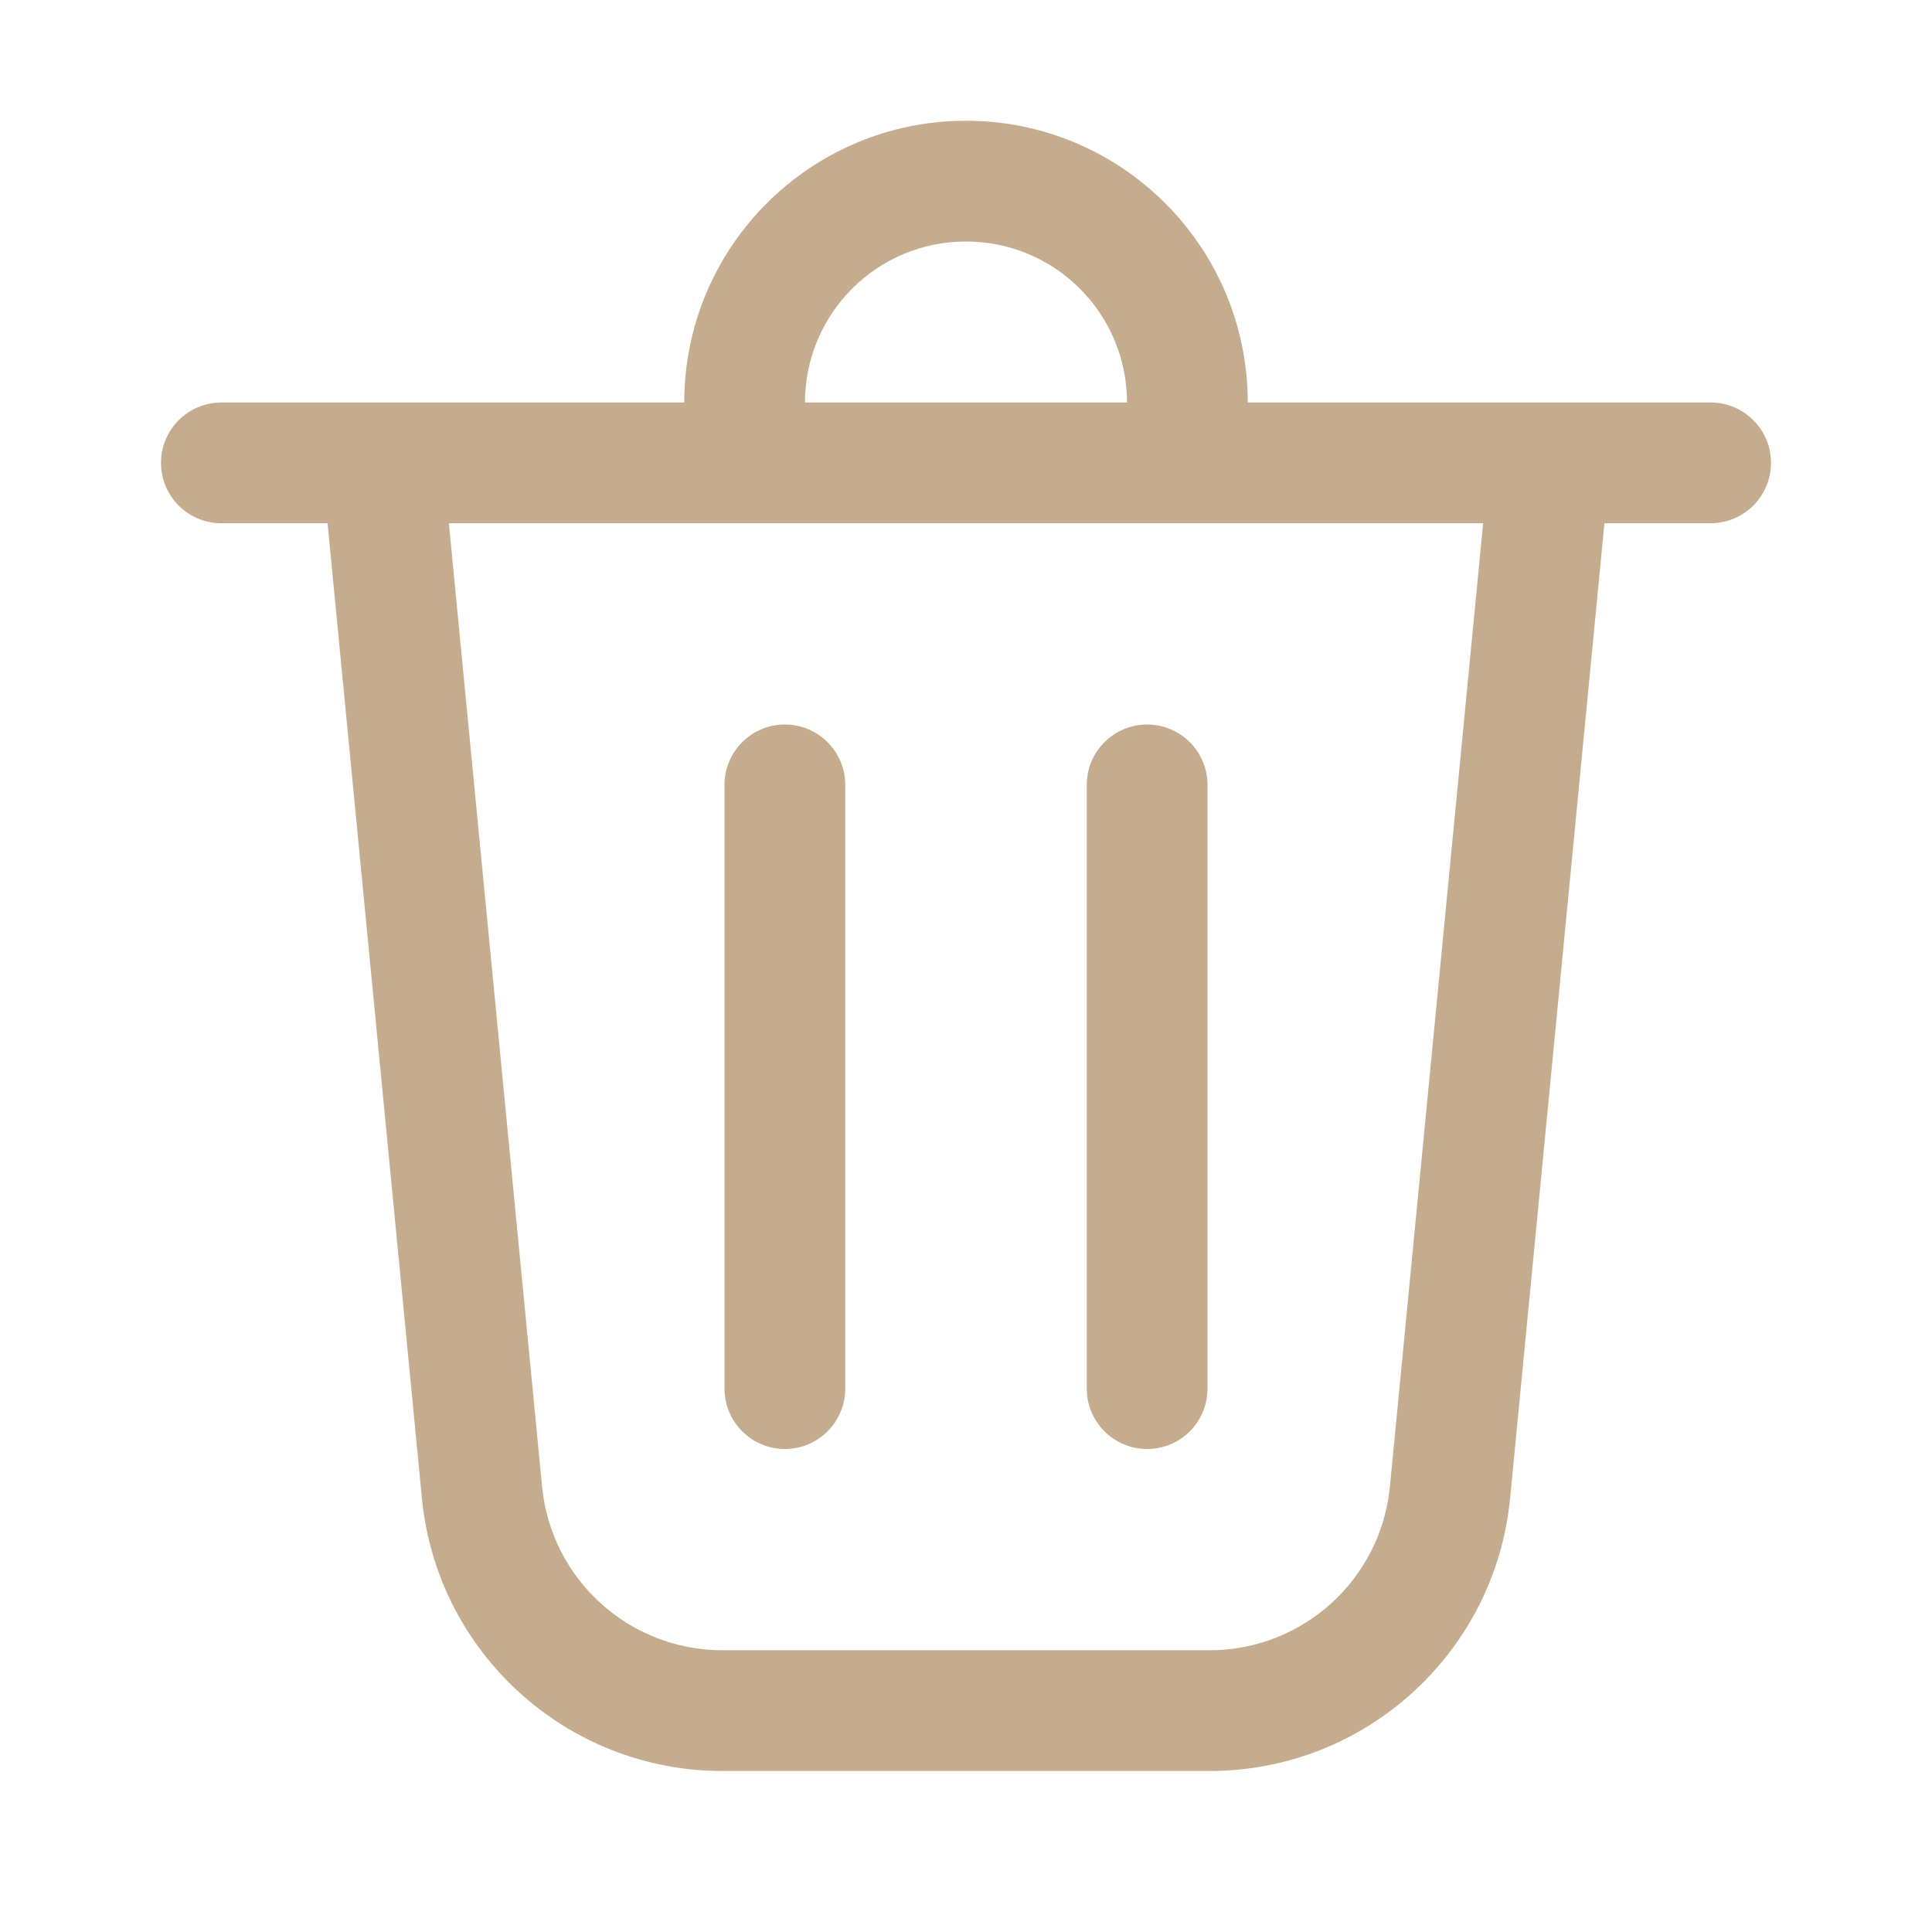
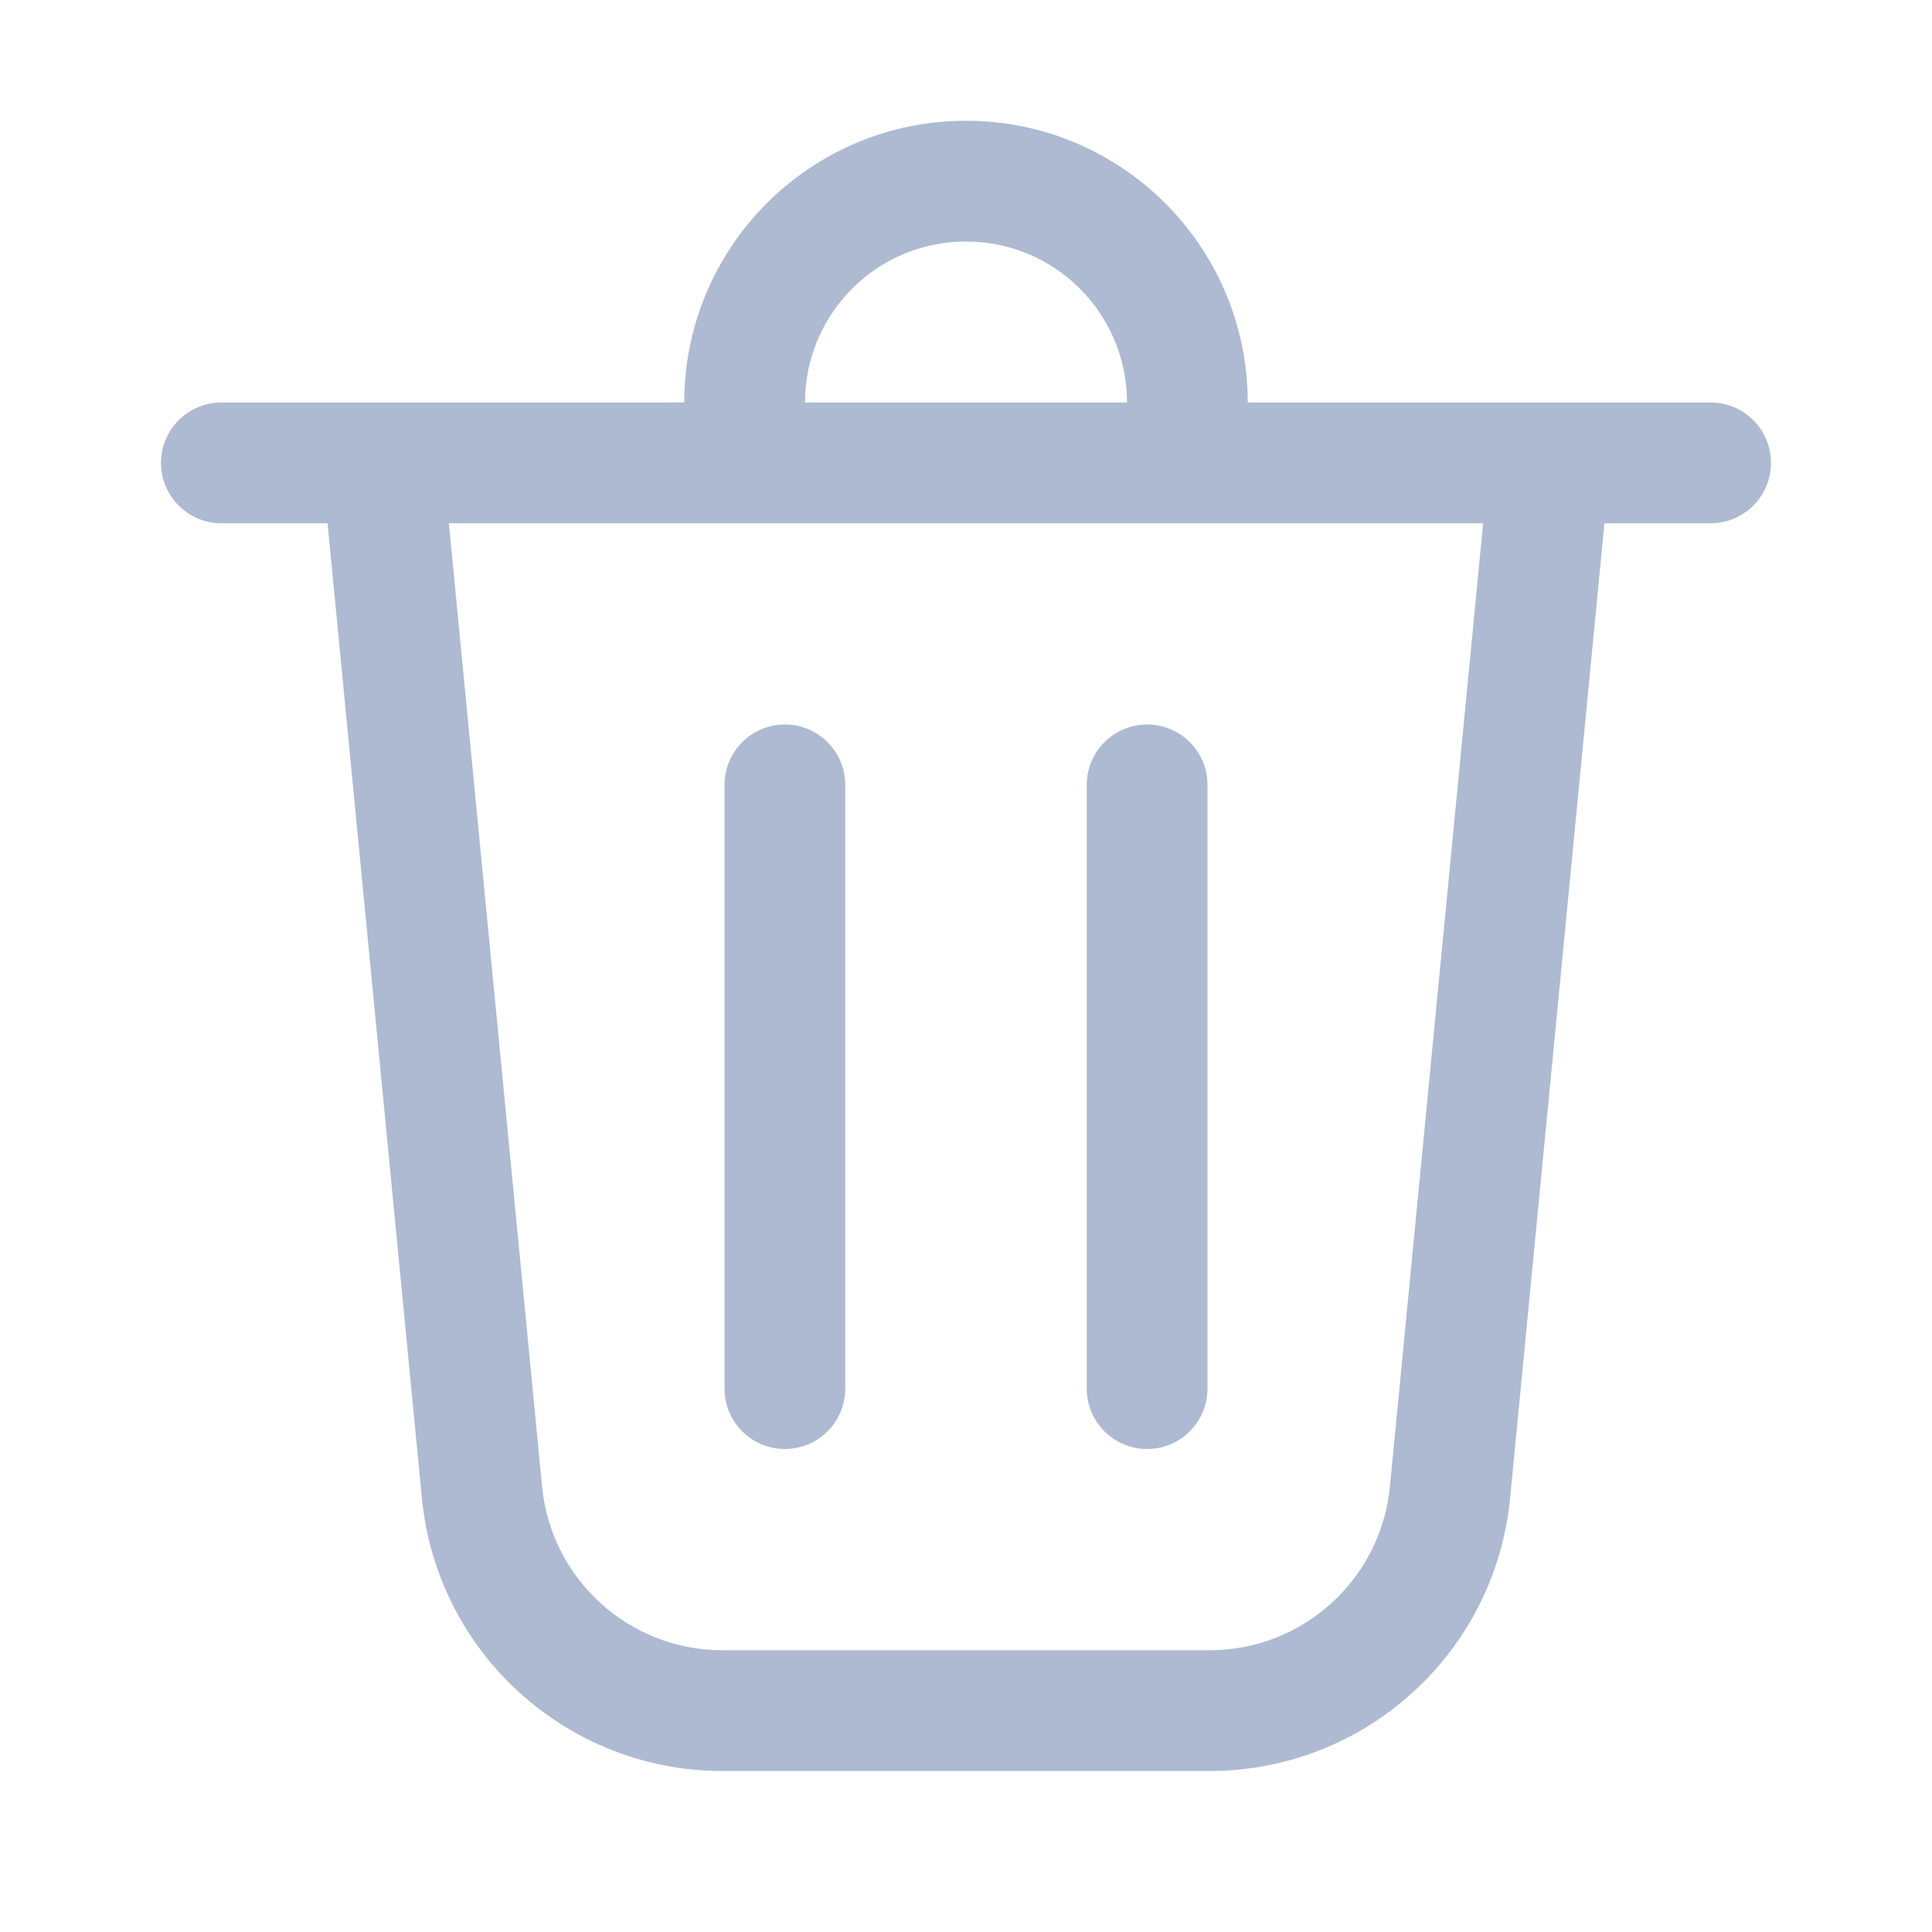
<svg xmlns="http://www.w3.org/2000/svg" width="24" height="24" viewBox="0 0 24 24" fill="none">
-   <path d="M10 5H14C14 3.895 13.105 3 12 3C10.895 3 10 3.895 10 5ZM8.5 5C8.5 3.067 10.067 1.5 12 1.5C13.933 1.5 15.5 3.067 15.5 5H21.25C21.664 5 22 5.336 22 5.75C22 6.164 21.664 6.5 21.25 6.5H19.931L18.759 18.611C18.573 20.533 16.957 22 15.026 22H8.974C7.043 22 5.427 20.533 5.241 18.611L4.069 6.5H2.75C2.336 6.5 2 6.164 2 5.75C2 5.336 2.336 5 2.75 5H8.5ZM10.5 9.75C10.5 9.336 10.164 9 9.75 9C9.336 9 9 9.336 9 9.75V17.25C9 17.664 9.336 18 9.75 18C10.164 18 10.5 17.664 10.5 17.25V9.75ZM14.25 9C14.664 9 15 9.336 15 9.75V17.25C15 17.664 14.664 18 14.25 18C13.836 18 13.5 17.664 13.5 17.25V9.75C13.5 9.336 13.836 9 14.25 9ZM6.734 18.467C6.846 19.62 7.815 20.5 8.974 20.5H15.026C16.185 20.5 17.154 19.62 17.266 18.467L18.424 6.5H5.576L6.734 18.467Z" fill="#C6AC8F" />
+   <path d="M10 5H14C14 3.895 13.105 3 12 3C10.895 3 10 3.895 10 5ZM8.5 5C8.5 3.067 10.067 1.5 12 1.5C13.933 1.5 15.5 3.067 15.5 5H21.25C21.664 5 22 5.336 22 5.75C22 6.164 21.664 6.5 21.25 6.5H19.931L18.759 18.611C18.573 20.533 16.957 22 15.026 22H8.974C7.043 22 5.427 20.533 5.241 18.611L4.069 6.5H2.75C2.336 6.5 2 6.164 2 5.75C2 5.336 2.336 5 2.75 5H8.5ZM10.5 9.75C10.5 9.336 10.164 9 9.75 9C9.336 9 9 9.336 9 9.75V17.25C9 17.664 9.336 18 9.75 18C10.164 18 10.5 17.664 10.5 17.25V9.75ZM14.25 9C14.664 9 15 9.336 15 9.75V17.25C15 17.664 14.664 18 14.25 18C13.836 18 13.5 17.664 13.5 17.25V9.75C13.5 9.336 13.836 9 14.25 9ZM6.734 18.467C6.846 19.62 7.815 20.5 8.974 20.5H15.026C16.185 20.5 17.154 19.62 17.266 18.467L18.424 6.5H5.576L6.734 18.467Z" fill="#ADBAD1" />
</svg>
